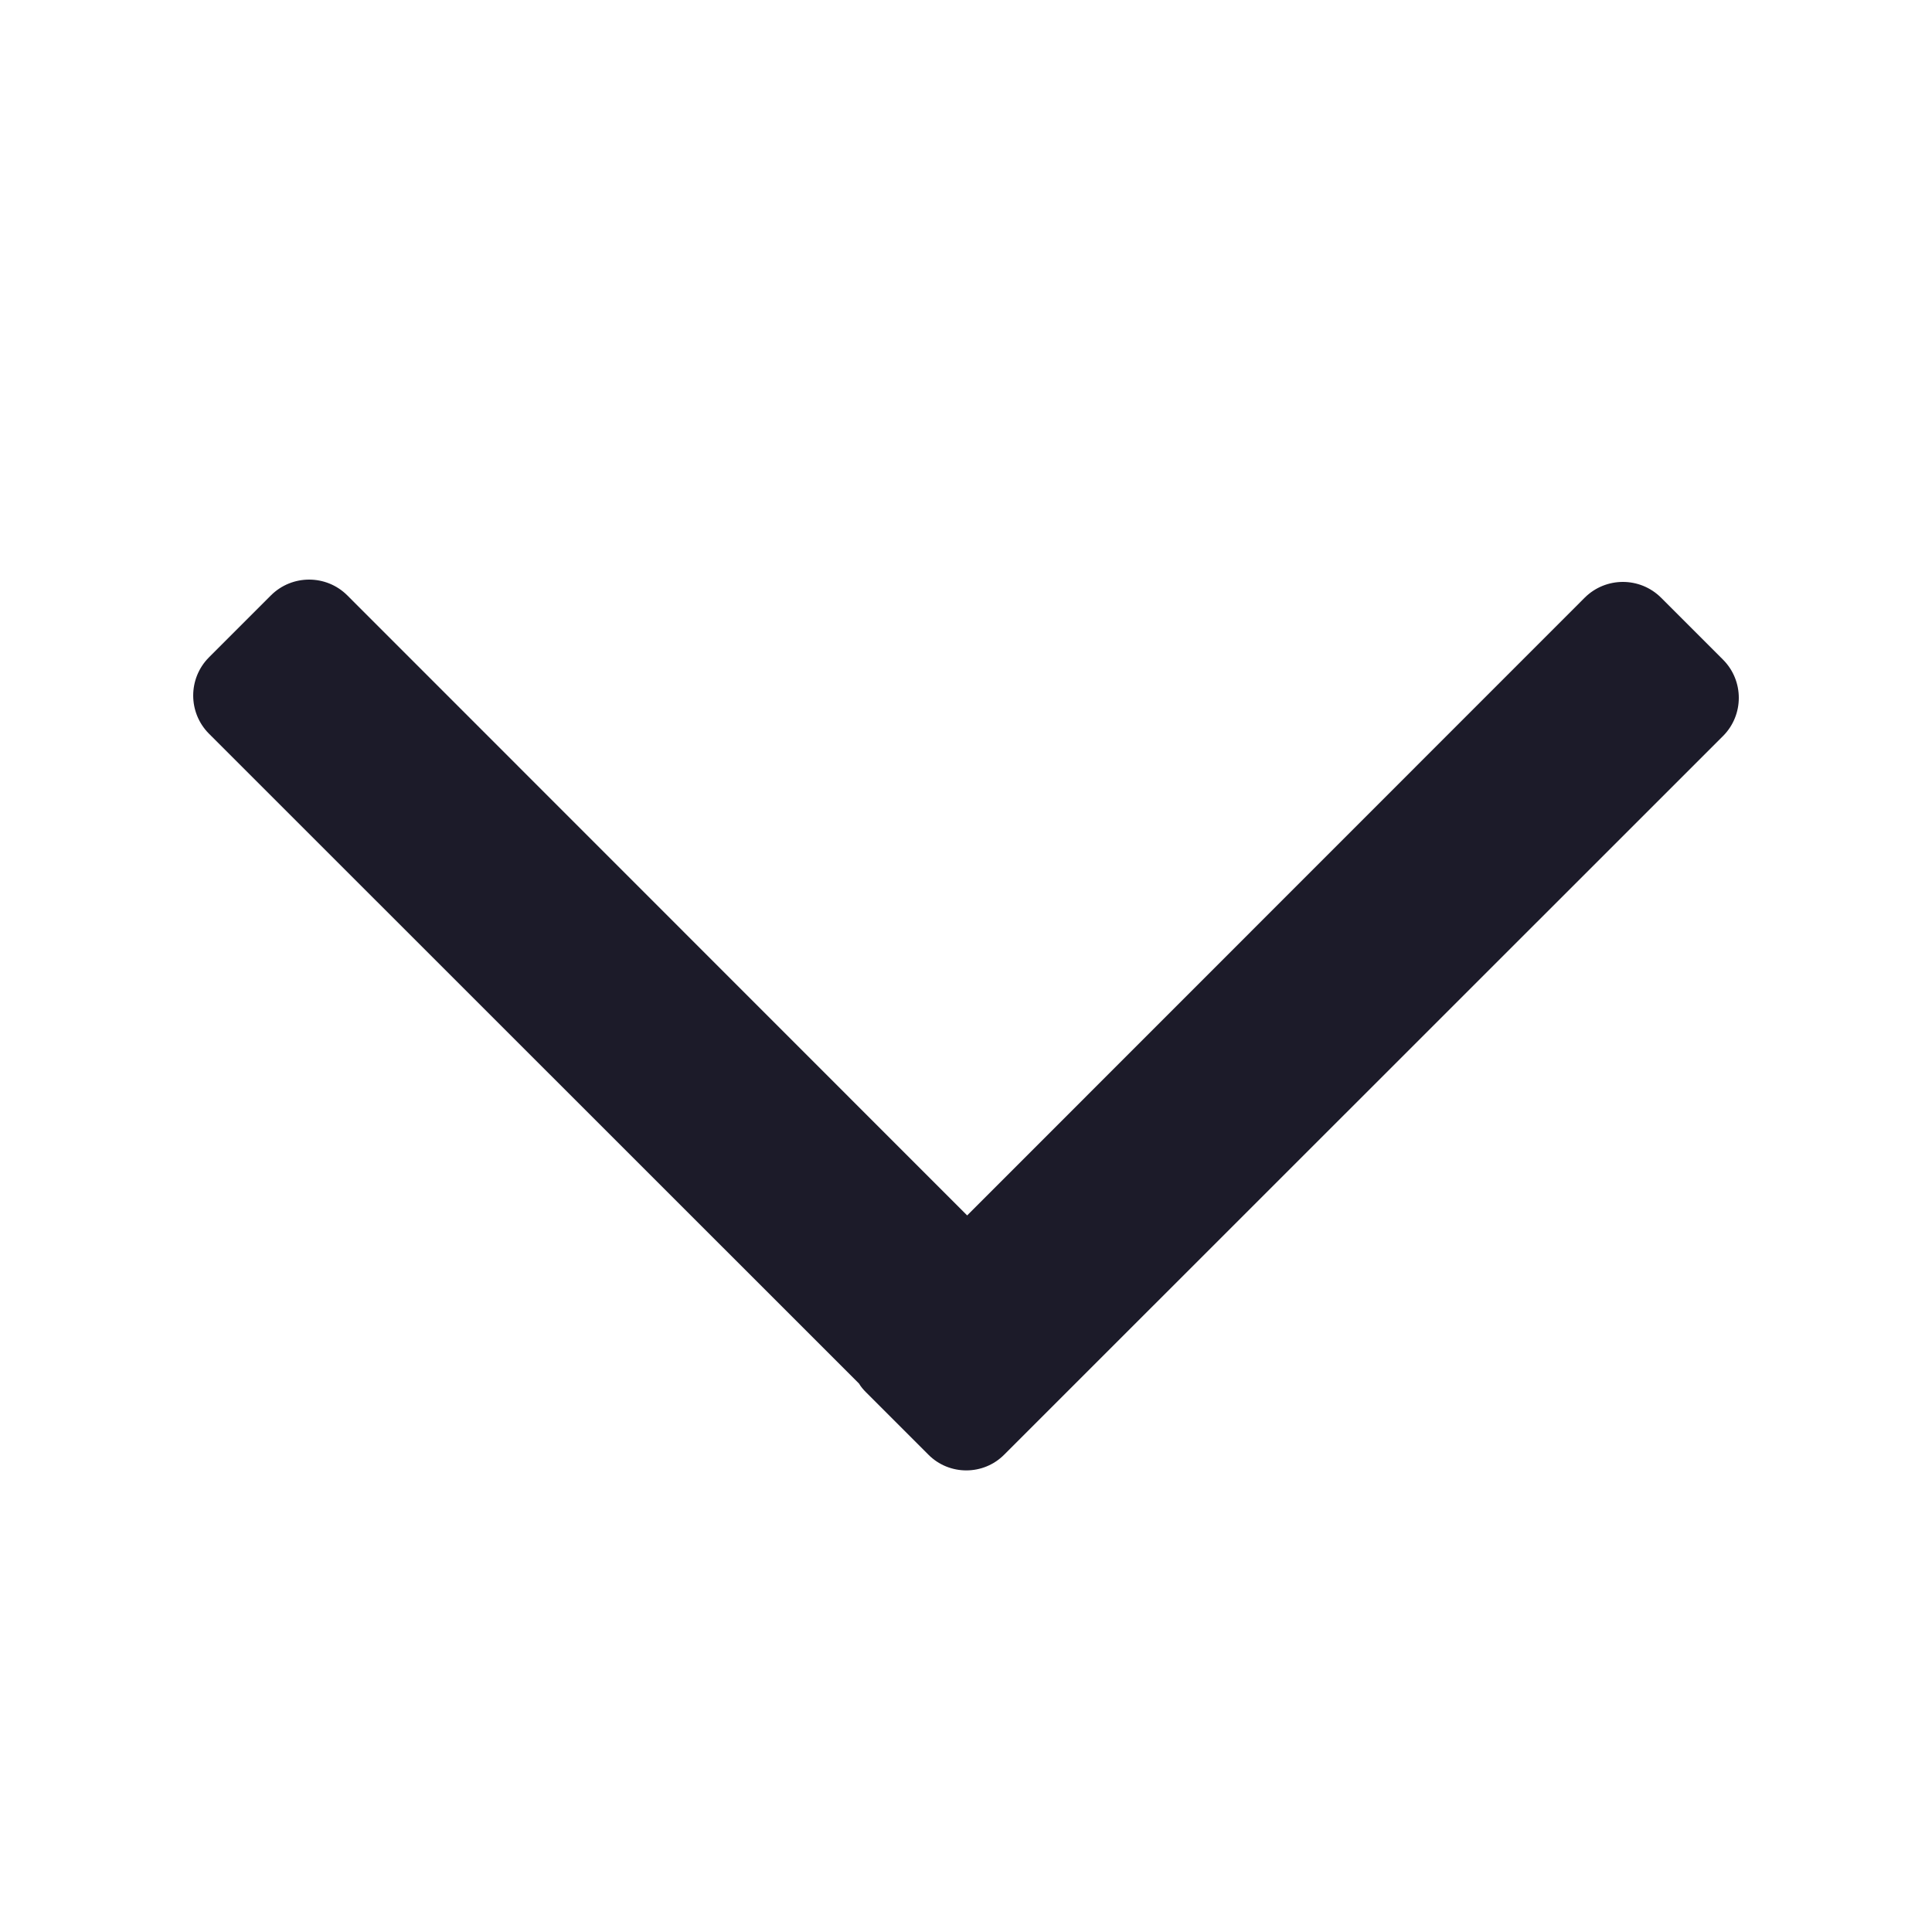
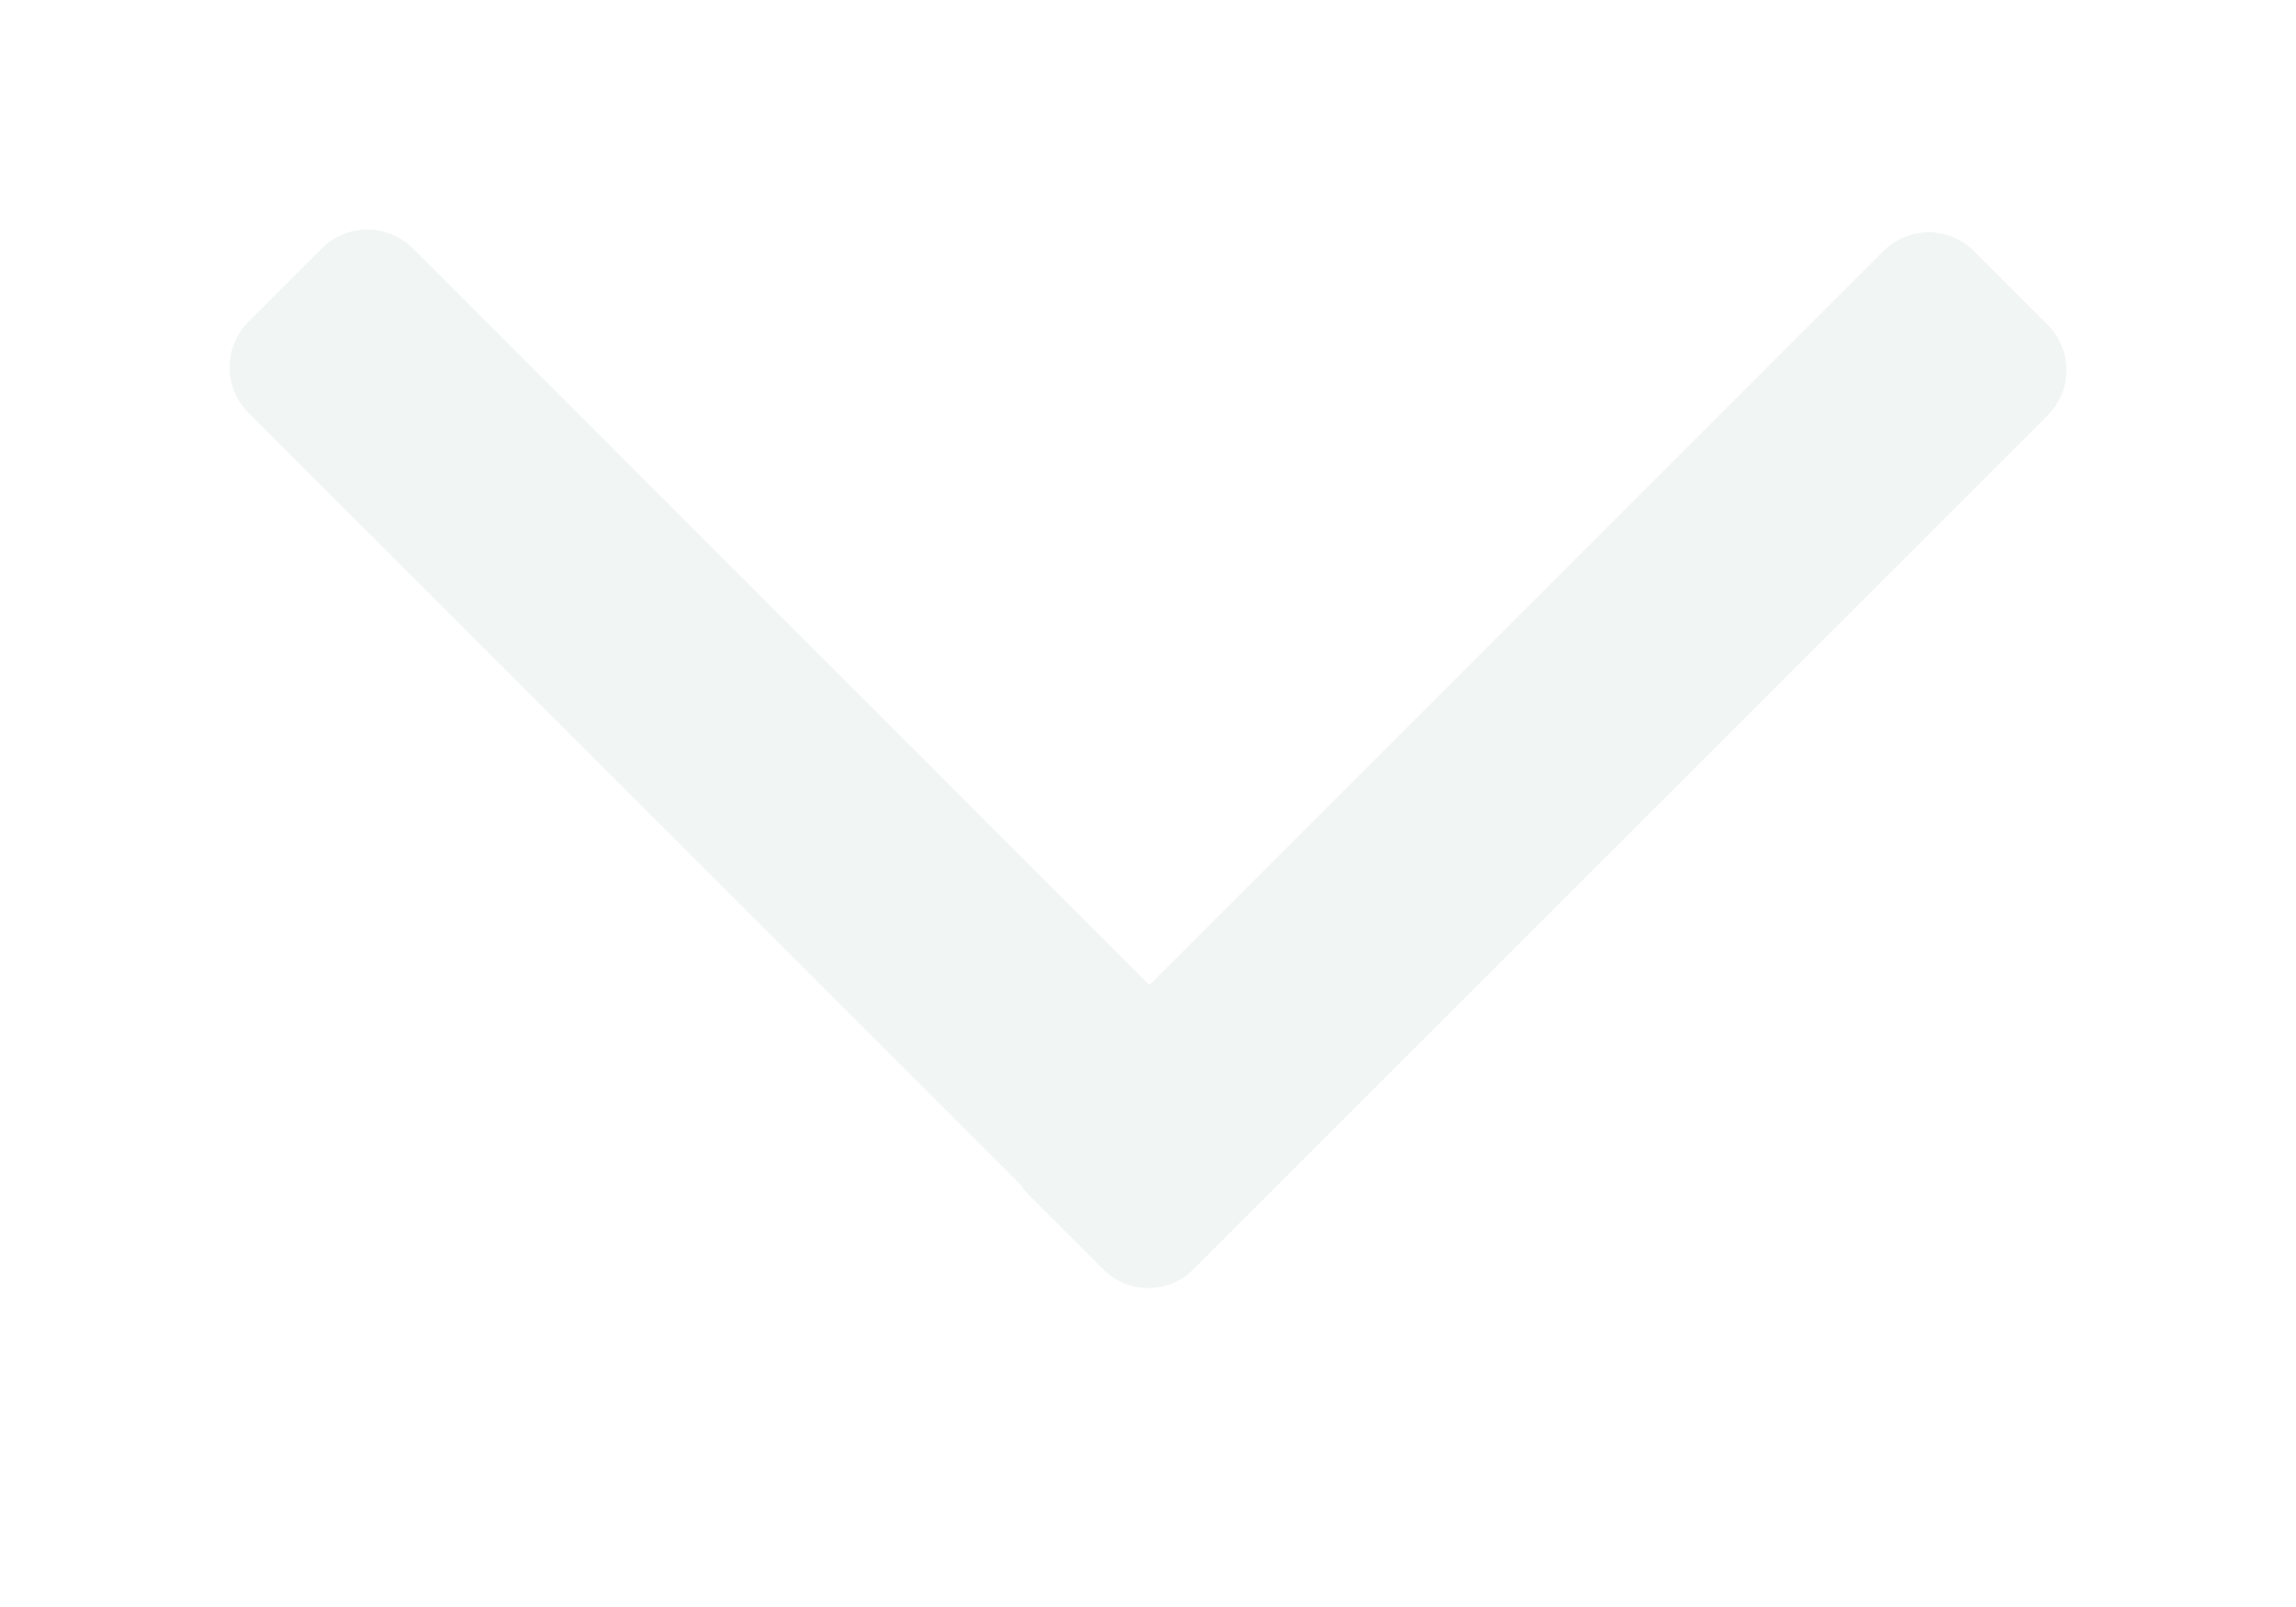
- <svg xmlns="http://www.w3.org/2000/svg" width="10" height="10" viewBox="0 0 10 10" fill="none">
-   <path fill-rule="evenodd" clip-rule="evenodd" d="M1.797 3.081C1.688 2.973 1.512 2.973 1.403 3.081L1.081 3.403C0.973 3.512 0.973 3.688 1.081 3.797L4.446 7.161C4.456 7.178 4.469 7.193 4.483 7.207L4.805 7.529C4.913 7.638 5.09 7.638 5.198 7.529L8.919 3.809C9.027 3.7 9.027 3.524 8.919 3.415L8.597 3.093C8.488 2.985 8.312 2.985 8.203 3.093L5.006 6.291L1.797 3.081Z" fill="#1C1B29" />
+ <svg xmlns="http://www.w3.org/2000/svg" width="10" height="7" viewBox="0 0 10 7" fill="none">
+   <path fill-rule="evenodd" clip-rule="evenodd" d="M1.797 1.081C1.688 0.973 1.512 0.973 1.403 1.081L1.081 1.403C0.973 1.512 0.973 1.688 1.081 1.797L4.446 5.161C4.456 5.178 4.469 5.193 4.483 5.207L4.805 5.529C4.913 5.638 5.09 5.638 5.198 5.529L8.919 1.809C9.027 1.7 9.027 1.524 8.919 1.415L8.597 1.093C8.488 0.985 8.312 0.985 8.203 1.093L5.006 4.291L1.797 1.081Z" fill="#F1F5F4" />
</svg>
